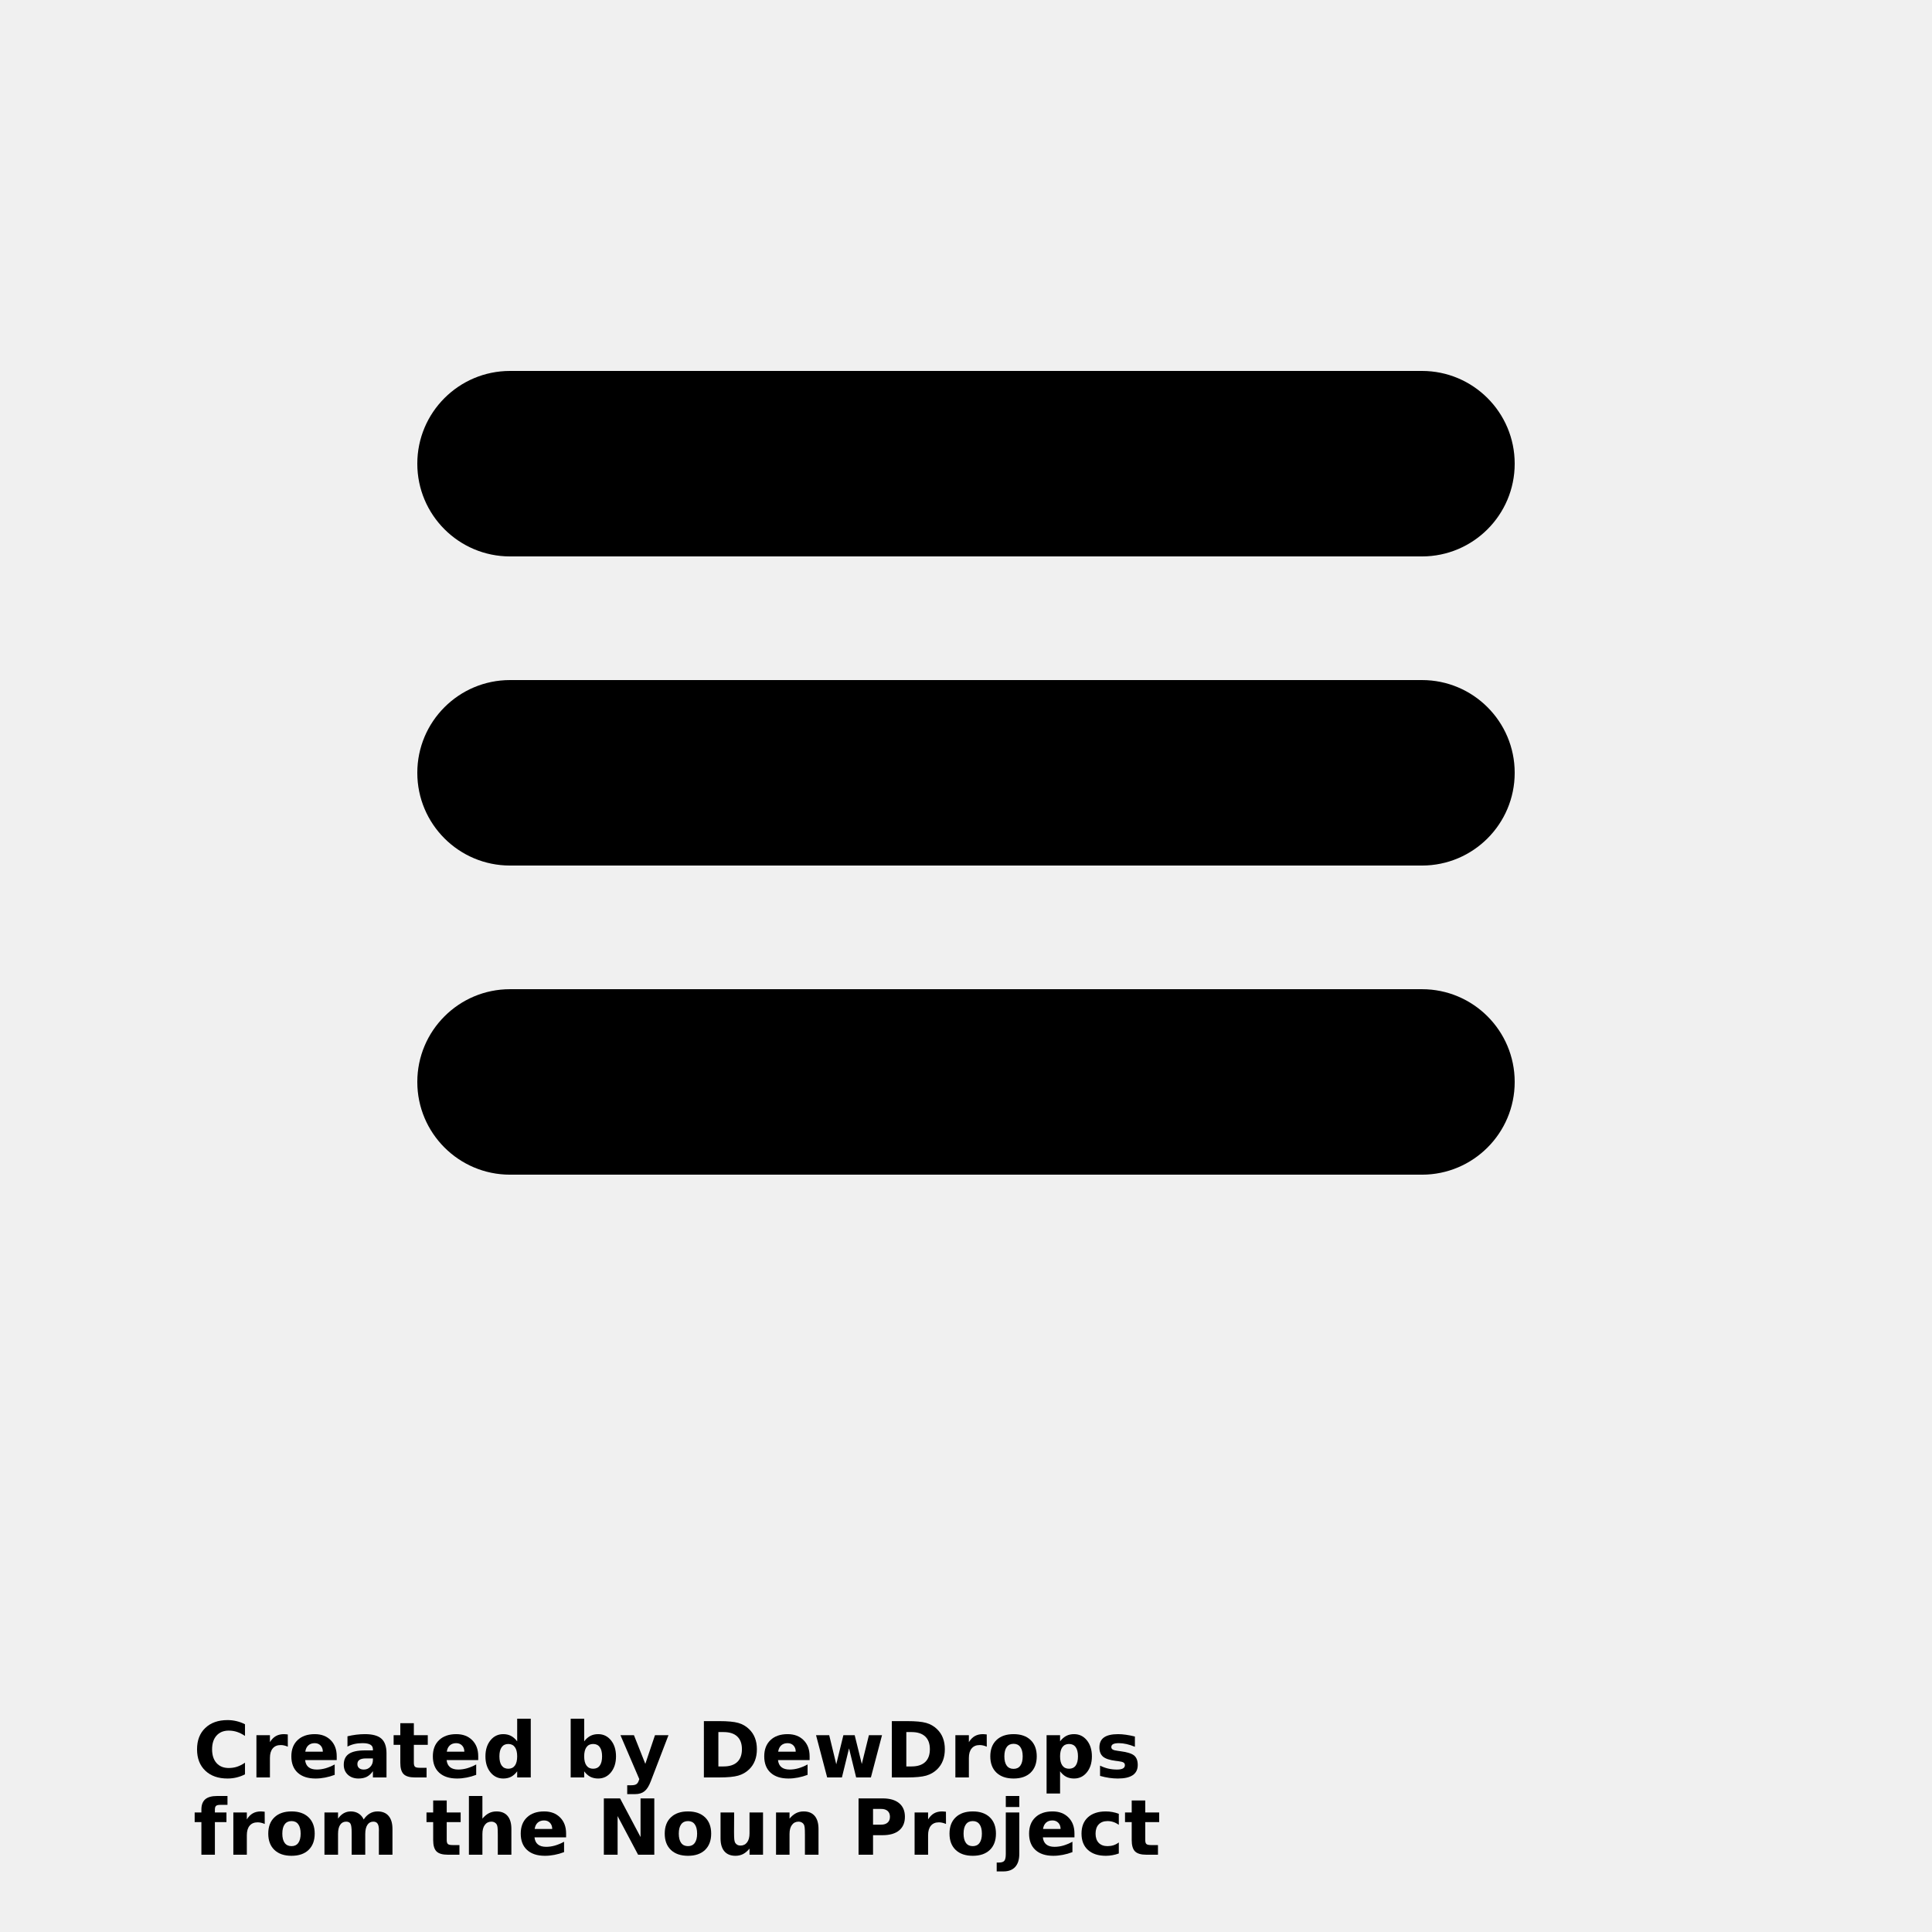
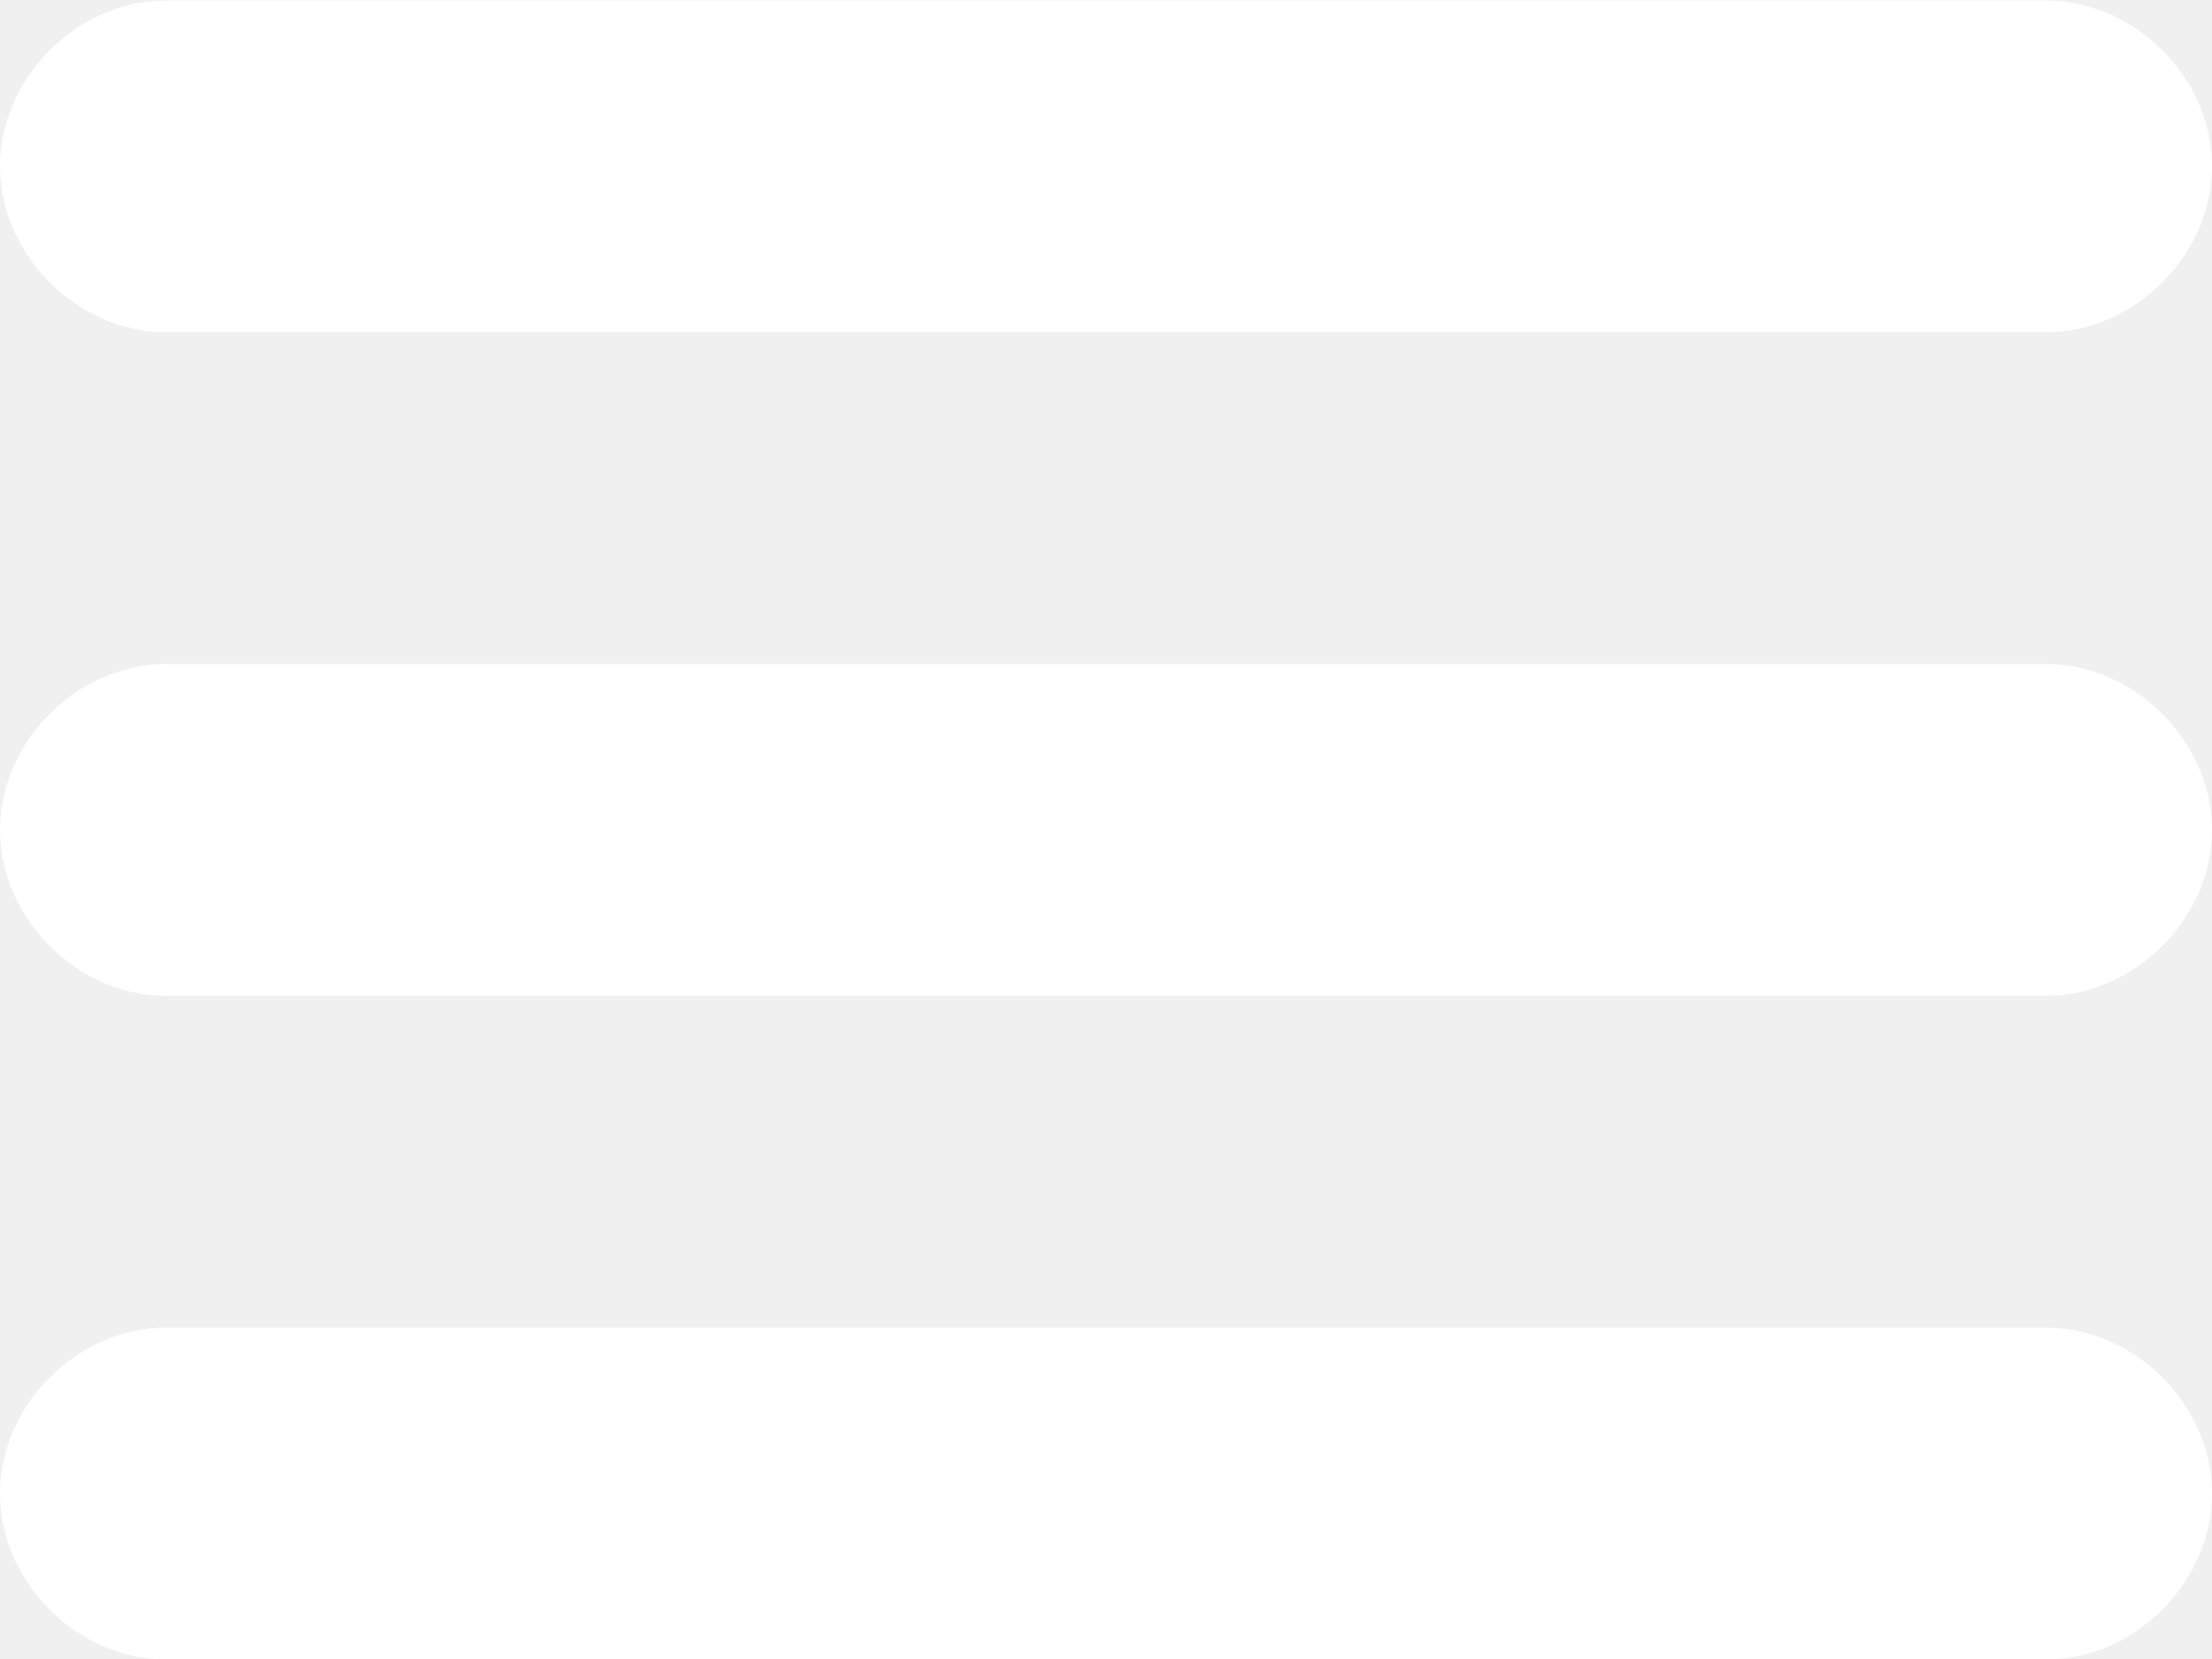
- <svg xmlns="http://www.w3.org/2000/svg" xmlns:xlink="http://www.w3.org/1999/xlink" width="700pt" height="700pt" version="1.1" viewBox="0 0 700 700">
-   <defs>
-     <symbol id="v" overflow="visible">
-       <path d="m18.766-1.125c-0.969 0.5-1.98 0.875-3.031 1.125-1.043 0.258-2.137 0.391-3.281 0.391-3.398 0-6.09-0.945-8.078-2.844-1.992-1.906-2.984-4.484-2.984-7.734 0-3.258 0.992-5.836 2.984-7.734 1.988-1.906 4.68-2.859 8.078-2.859 1.145 0 2.238 0.133 3.281 0.391 1.051 0.25 2.062 0.625 3.031 1.125v4.219c-0.98-0.656-1.945-1.141-2.891-1.453-0.949-0.312-1.949-0.469-3-0.469-1.875 0-3.352 0.605-4.422 1.812-1.074 1.199-1.609 2.856-1.609 4.969 0 2.106 0.535 3.762 1.609 4.969 1.07 1.199 2.547 1.797 4.422 1.797 1.051 0 2.051-0.148 3-0.453 0.945-0.312 1.91-0.801 2.891-1.469z" />
-     </symbol>
-     <symbol id="b" overflow="visible">
-       <path d="m13.734-11.141c-0.438-0.195-0.871-0.344-1.297-0.438-0.418-0.102-0.84-0.156-1.266-0.156-1.262 0-2.231 0.406-2.906 1.219-0.68 0.805-1.016 1.953-1.016 3.453v7.062h-4.891v-15.312h4.891v2.516c0.625-1 1.344-1.727 2.156-2.188 0.82-0.469 1.801-0.703 2.938-0.703 0.164 0 0.344 0.012 0.531 0.031 0.195 0.012 0.477 0.039 0.844 0.078z" />
-     </symbol>
-     <symbol id="a" overflow="visible">
-       <path d="m17.641-7.703v1.406h-11.453c0.125 1.148 0.539 2.008 1.25 2.578 0.707 0.574 1.703 0.859 2.984 0.859 1.031 0 2.082-0.148 3.156-0.453 1.082-0.312 2.191-0.773 3.328-1.391v3.766c-1.156 0.438-2.312 0.766-3.469 0.984-1.156 0.227-2.312 0.344-3.469 0.344-2.773 0-4.93-0.703-6.469-2.109-1.531-1.406-2.297-3.379-2.297-5.922 0-2.5 0.754-4.461 2.266-5.891 1.508-1.438 3.582-2.156 6.219-2.156 2.406 0 4.332 0.73 5.781 2.188 1.445 1.449 2.172 3.383 2.172 5.797zm-5.031-1.625c0-0.926-0.273-1.672-0.812-2.234-0.543-0.57-1.25-0.859-2.125-0.859-0.949 0-1.719 0.266-2.312 0.797s-0.965 1.297-1.109 2.297z" />
-     </symbol>
-     <symbol id="i" overflow="visible">
-       <path d="m9.219-6.891c-1.023 0-1.793 0.172-2.312 0.516-0.512 0.344-0.766 0.855-0.766 1.531 0 0.625 0.207 1.117 0.625 1.469 0.414 0.344 0.988 0.516 1.719 0.516 0.926 0 1.703-0.328 2.328-0.984 0.633-0.664 0.953-1.492 0.953-2.484v-0.562zm7.469-1.844v8.734h-4.922v-2.266c-0.656 0.93-1.398 1.605-2.219 2.031-0.824 0.414-1.824 0.625-3 0.625-1.586 0-2.871-0.457-3.859-1.375-0.992-0.926-1.484-2.129-1.484-3.609 0-1.789 0.613-3.102 1.844-3.938 1.238-0.844 3.18-1.266 5.828-1.266h2.891v-0.391c0-0.77-0.309-1.332-0.922-1.688-0.617-0.363-1.57-0.547-2.859-0.547-1.055 0-2.031 0.105-2.938 0.312-0.898 0.211-1.73 0.523-2.5 0.938v-3.734c1.039-0.25 2.086-0.441 3.141-0.578 1.062-0.133 2.125-0.203 3.188-0.203 2.758 0 4.75 0.547 5.969 1.641 1.227 1.086 1.844 2.856 1.844 5.312z" />
-     </symbol>
-     <symbol id="d" overflow="visible">
-       <path d="m7.703-19.656v4.344h5.047v3.5h-5.047v6.5c0 0.711 0.141 1.188 0.422 1.438s0.836 0.375 1.672 0.375h2.516v3.5h-4.188c-1.938 0-3.312-0.398-4.125-1.203-0.805-0.812-1.203-2.18-1.203-4.109v-6.5h-2.422v-3.5h2.422v-4.344z" />
-     </symbol>
-     <symbol id="h" overflow="visible">
-       <path d="m12.766-13.078v-8.203h4.922v21.281h-4.922v-2.219c-0.668 0.906-1.406 1.57-2.219 1.984s-1.758 0.625-2.828 0.625c-1.887 0-3.434-0.75-4.641-2.25-1.211-1.5-1.812-3.426-1.812-5.781 0-2.363 0.602-4.297 1.812-5.797 1.207-1.5 2.754-2.25 4.641-2.25 1.062 0 2 0.215 2.812 0.641 0.82 0.43 1.566 1.086 2.234 1.969zm-3.219 9.922c1.039 0 1.836-0.379 2.391-1.141 0.551-0.77 0.828-1.883 0.828-3.344 0-1.457-0.277-2.566-0.828-3.328-0.555-0.77-1.352-1.156-2.391-1.156-1.043 0-1.84 0.387-2.391 1.156-0.555 0.762-0.828 1.871-0.828 3.328 0 1.461 0.273 2.574 0.828 3.344 0.551 0.762 1.348 1.141 2.391 1.141z" />
-     </symbol>
-     <symbol id="g" overflow="visible">
-       <path d="m10.5-3.156c1.051 0 1.852-0.379 2.406-1.141 0.551-0.77 0.828-1.883 0.828-3.344 0-1.457-0.277-2.566-0.828-3.328-0.555-0.77-1.355-1.156-2.406-1.156-1.055 0-1.859 0.387-2.422 1.156-0.555 0.773-0.828 1.883-0.828 3.328 0 1.449 0.273 2.559 0.828 3.328 0.562 0.773 1.367 1.156 2.422 1.156zm-3.25-9.922c0.676-0.883 1.422-1.539 2.234-1.969 0.82-0.426 1.766-0.641 2.828-0.641 1.895 0 3.445 0.75 4.656 2.25 1.207 1.5 1.812 3.434 1.812 5.797 0 2.356-0.605 4.281-1.812 5.781-1.211 1.5-2.762 2.25-4.656 2.25-1.062 0-2.008-0.211-2.828-0.625-0.812-0.426-1.559-1.086-2.234-1.984v2.219h-4.891v-21.281h4.891z" />
-     </symbol>
-     <symbol id="f" overflow="visible">
-       <path d="m0.344-15.312h4.891l4.125 10.391 3.5-10.391h4.891l-6.438 16.766c-0.648 1.695-1.402 2.883-2.266 3.562-0.867 0.688-2 1.031-3.406 1.031h-2.844v-3.219h1.531c0.832 0 1.438-0.137 1.812-0.406 0.383-0.262 0.68-0.73 0.891-1.406l0.141-0.422z" />
-     </symbol>
-     <symbol id="e" overflow="visible">
-       <path d="m7.828-16.438v12.453h1.891c2.156 0 3.801-0.531 4.938-1.594 1.133-1.062 1.703-2.613 1.703-4.656 0-2.019-0.57-3.555-1.703-4.609-1.125-1.062-2.773-1.594-4.938-1.594zm-5.25-3.969h5.547c3.094 0 5.398 0.219 6.922 0.656 1.52 0.438 2.82 1.188 3.906 2.25 0.957 0.918 1.664 1.98 2.125 3.188 0.469 1.199 0.703 2.559 0.703 4.078 0 1.543-0.234 2.918-0.703 4.125-0.461 1.211-1.168 2.277-2.125 3.203-1.094 1.055-2.406 1.805-3.938 2.25-1.531 0.438-3.828 0.656-6.891 0.656h-5.547z" />
-     </symbol>
-     <symbol id="u" overflow="visible">
-       <path d="m0.984-15.312h4.766l2.562 10.547 2.578-10.547h4.094l2.578 10.438 2.578-10.438h4.75l-4.031 15.312h-5.344l-2.578-10.531-2.578 10.531h-5.344z" />
-     </symbol>
-     <symbol id="c" overflow="visible">
-       <path d="m9.641-12.188c-1.086 0-1.914 0.391-2.484 1.172-0.574 0.781-0.859 1.906-0.859 3.375s0.285 2.594 0.859 3.375c0.57 0.773 1.398 1.156 2.484 1.156 1.062 0 1.875-0.383 2.438-1.156 0.57-0.781 0.859-1.906 0.859-3.375s-0.289-2.594-0.859-3.375c-0.562-0.781-1.375-1.172-2.438-1.172zm0-3.5c2.633 0 4.691 0.715 6.172 2.141 1.477 1.418 2.219 3.387 2.219 5.906 0 2.512-0.742 4.481-2.219 5.906-1.48 1.418-3.539 2.125-6.172 2.125-2.648 0-4.715-0.707-6.203-2.125-1.492-1.426-2.234-3.394-2.234-5.906 0-2.519 0.742-4.488 2.234-5.906 1.488-1.426 3.555-2.141 6.203-2.141z" />
-     </symbol>
-     <symbol id="t" overflow="visible">
-       <path d="m7.25-2.219v8.047h-4.891v-21.141h4.891v2.234c0.676-0.883 1.422-1.539 2.234-1.969 0.82-0.426 1.766-0.641 2.828-0.641 1.895 0 3.445 0.75 4.656 2.25 1.207 1.5 1.812 3.434 1.812 5.797 0 2.356-0.605 4.281-1.812 5.781-1.211 1.5-2.762 2.25-4.656 2.25-1.062 0-2.008-0.211-2.828-0.625-0.812-0.426-1.559-1.086-2.234-1.984zm3.25-9.906c-1.055 0-1.859 0.387-2.422 1.156-0.555 0.773-0.828 1.883-0.828 3.328 0 1.449 0.273 2.559 0.828 3.328 0.562 0.773 1.367 1.156 2.422 1.156 1.051 0 1.852-0.379 2.406-1.141 0.551-0.77 0.828-1.883 0.828-3.344 0-1.457-0.277-2.566-0.828-3.328-0.555-0.77-1.355-1.156-2.406-1.156z" />
-     </symbol>
-     <symbol id="s" overflow="visible">
-       <path d="m14.312-14.828v3.719c-1.043-0.438-2.055-0.766-3.031-0.984-0.98-0.219-1.902-0.328-2.766-0.328-0.93 0-1.621 0.117-2.078 0.344-0.449 0.23-0.672 0.59-0.672 1.078 0 0.387 0.172 0.684 0.516 0.891 0.344 0.211 0.957 0.367 1.844 0.469l0.859 0.125c2.508 0.324 4.195 0.852 5.062 1.578 0.863 0.73 1.297 1.871 1.297 3.422 0 1.637-0.605 2.867-1.812 3.688-1.199 0.812-2.992 1.219-5.375 1.219-1.023 0-2.074-0.078-3.156-0.234-1.074-0.156-2.18-0.395-3.312-0.719v-3.719c0.969 0.48 1.961 0.84 2.984 1.078 1.031 0.23 2.078 0.344 3.141 0.344 0.957 0 1.676-0.129 2.156-0.391 0.477-0.27 0.719-0.664 0.719-1.188 0-0.438-0.168-0.758-0.5-0.969-0.336-0.219-0.996-0.383-1.984-0.5l-0.859-0.109c-2.18-0.27-3.703-0.773-4.578-1.516-0.875-0.738-1.312-1.859-1.312-3.359 0-1.625 0.551-2.828 1.656-3.609 1.113-0.789 2.82-1.188 5.125-1.188 0.895 0 1.836 0.074 2.828 0.219 1 0.137 2.082 0.352 3.25 0.641z" />
-     </symbol>
-     <symbol id="r" overflow="visible">
-       <path d="m12.422-21.281v3.219h-2.703c-0.688 0-1.172 0.125-1.453 0.375-0.273 0.25-0.406 0.688-0.406 1.312v1.062h4.188v3.5h-4.188v11.812h-4.891v-11.812h-2.438v-3.5h2.438v-1.062c0-1.664 0.461-2.898 1.391-3.703 0.926-0.801 2.367-1.203 4.328-1.203z" />
-     </symbol>
-     <symbol id="q" overflow="visible">
-       <path d="m16.547-12.766c0.613-0.945 1.348-1.672 2.203-2.172 0.852-0.5 1.789-0.75 2.812-0.75 1.758 0 3.098 0.547 4.016 1.641 0.926 1.086 1.391 2.656 1.391 4.719v9.328h-4.922v-7.984-0.359c0.008-0.133 0.016-0.32 0.016-0.562 0-1.082-0.164-1.863-0.484-2.344-0.312-0.488-0.824-0.734-1.531-0.734-0.93 0-1.648 0.387-2.156 1.156-0.512 0.762-0.773 1.867-0.781 3.312v7.516h-4.922v-7.984c0-1.695-0.148-2.785-0.438-3.266-0.293-0.488-0.812-0.734-1.562-0.734-0.938 0-1.664 0.387-2.172 1.156-0.512 0.762-0.766 1.859-0.766 3.297v7.531h-4.922v-15.312h4.922v2.234c0.602-0.863 1.289-1.516 2.062-1.953 0.781-0.438 1.641-0.656 2.578-0.656 1.062 0 2 0.258 2.812 0.766 0.812 0.512 1.426 1.23 1.844 2.156z" />
-     </symbol>
-     <symbol id="p" overflow="visible">
-       <path d="m17.75-9.328v9.328h-4.922v-7.109c0-1.344-0.031-2.266-0.094-2.766s-0.168-0.867-0.312-1.109c-0.188-0.312-0.449-0.555-0.781-0.734-0.324-0.176-0.695-0.266-1.109-0.266-1.023 0-1.824 0.398-2.406 1.188-0.586 0.781-0.875 1.871-0.875 3.266v7.531h-4.891v-21.281h4.891v8.203c0.738-0.883 1.52-1.539 2.344-1.969 0.832-0.426 1.75-0.641 2.75-0.641 1.77 0 3.113 0.547 4.031 1.641 0.914 1.086 1.375 2.656 1.375 4.719z" />
-     </symbol>
-     <symbol id="o" overflow="visible">
-       <path d="m2.578-20.406h5.875l7.422 14v-14h4.984v20.406h-5.875l-7.422-14v14h-4.984z" />
-     </symbol>
-     <symbol id="n" overflow="visible">
-       <path d="m2.188-5.969v-9.344h4.922v1.531c0 0.836-0.008 1.875-0.016 3.125-0.012 1.25-0.016 2.086-0.016 2.5 0 1.242 0.031 2.133 0.094 2.672 0.07 0.543 0.18 0.934 0.328 1.172 0.207 0.324 0.473 0.574 0.797 0.75 0.32 0.168 0.691 0.25 1.109 0.25 1.02 0 1.82-0.391 2.406-1.172 0.582-0.781 0.875-1.867 0.875-3.266v-7.562h4.891v15.312h-4.891v-2.219c-0.742 0.898-1.523 1.559-2.344 1.984-0.824 0.414-1.734 0.625-2.734 0.625-1.762 0-3.106-0.539-4.031-1.625-0.93-1.082-1.391-2.66-1.391-4.734z" />
-     </symbol>
-     <symbol id="m" overflow="visible">
-       <path d="m17.75-9.328v9.328h-4.922v-7.141c0-1.32-0.031-2.234-0.094-2.734s-0.168-0.867-0.312-1.109c-0.188-0.312-0.449-0.555-0.781-0.734-0.324-0.176-0.695-0.266-1.109-0.266-1.023 0-1.824 0.398-2.406 1.188-0.586 0.781-0.875 1.871-0.875 3.266v7.531h-4.891v-15.312h4.891v2.234c0.738-0.883 1.52-1.539 2.344-1.969 0.832-0.426 1.75-0.641 2.75-0.641 1.77 0 3.113 0.547 4.031 1.641 0.914 1.086 1.375 2.656 1.375 4.719z" />
-     </symbol>
-     <symbol id="l" overflow="visible">
-       <path d="m2.578-20.406h8.734c2.594 0 4.582 0.578 5.969 1.734 1.395 1.148 2.094 2.789 2.094 4.922 0 2.137-0.699 3.781-2.094 4.938-1.387 1.156-3.375 1.734-5.969 1.734h-3.484v7.078h-5.25zm5.25 3.812v5.703h2.922c1.02 0 1.805-0.25 2.359-0.75 0.562-0.5 0.844-1.203 0.844-2.109 0-0.914-0.281-1.617-0.844-2.109-0.555-0.488-1.34-0.734-2.359-0.734z" />
-     </symbol>
-     <symbol id="k" overflow="visible">
-       <path d="m2.359-15.312h4.891v15.031c0 2.051-0.496 3.617-1.484 4.703-0.98 1.082-2.406 1.625-4.281 1.625h-2.422v-3.219h0.859c0.926 0 1.562-0.211 1.906-0.625 0.352-0.418 0.531-1.246 0.531-2.484zm0-5.969h4.891v4h-4.891z" />
-     </symbol>
-     <symbol id="j" overflow="visible">
-       <path d="m14.719-14.828v3.984c-0.656-0.457-1.324-0.797-2-1.016-0.668-0.219-1.359-0.328-2.078-0.328-1.367 0-2.434 0.402-3.203 1.203-0.762 0.793-1.141 1.906-1.141 3.344 0 1.43 0.379 2.543 1.141 3.344 0.77 0.793 1.836 1.188 3.203 1.188 0.758 0 1.484-0.109 2.172-0.328 0.688-0.227 1.32-0.566 1.906-1.016v4c-0.762 0.281-1.539 0.488-2.328 0.625-0.781 0.145-1.574 0.219-2.375 0.219-2.762 0-4.922-0.707-6.484-2.125-1.555-1.414-2.328-3.383-2.328-5.906 0-2.531 0.773-4.504 2.328-5.922 1.562-1.414 3.723-2.125 6.484-2.125 0.801 0 1.594 0.074 2.375 0.219 0.781 0.137 1.555 0.352 2.328 0.641z" />
-     </symbol>
-   </defs>
-   <g>
-     <path d="m515.2 246.4h-330.4c-18.555 0-33.602 15.047-33.602 33.602s15.047 33.602 33.602 33.602h330.4c18.555 0 33.602-15.047 33.602-33.602s-15.047-33.602-33.602-33.602zm-330.4-44.797h330.4c18.555 0 33.602-15.047 33.602-33.602s-15.047-33.602-33.602-33.602h-330.4c-18.555 0-33.602 15.047-33.602 33.602s15.047 33.602 33.602 33.602zm330.4 156.8h-330.4c-18.555 0-33.602 15.047-33.602 33.602s15.047 33.602 33.602 33.602h330.4c18.555 0 33.602-15.047 33.602-33.602s-15.047-33.602-33.602-33.602z" />
-     <use x="70" y="644" xlink:href="#v" />
-     <use x="90.551" y="644" xlink:href="#b" />
-     <use x="104.359" y="644" xlink:href="#a" />
-     <use x="123.348" y="644" xlink:href="#i" />
-     <use x="142.242" y="644" xlink:href="#d" />
-     <use x="155.629" y="644" xlink:href="#a" />
-     <use x="174.617" y="644" xlink:href="#h" />
-     <use x="204.41" y="644" xlink:href="#g" />
-     <use x="224.453" y="644" xlink:href="#f" />
-     <use x="252.453" y="644" xlink:href="#e" />
-     <use x="275.695" y="644" xlink:href="#a" />
-     <use x="294.684" y="644" xlink:href="#u" />
-     <use x="320.551" y="644" xlink:href="#e" />
-     <use x="343.793" y="644" xlink:href="#b" />
-     <use x="357.602" y="644" xlink:href="#c" />
-     <use x="376.836" y="644" xlink:href="#t" />
-     <use x="396.883" y="644" xlink:href="#s" />
-     <use x="70" y="672" xlink:href="#r" />
-     <use x="82.184" y="672" xlink:href="#b" />
-     <use x="95.992" y="672" xlink:href="#c" />
-     <use x="115.227" y="672" xlink:href="#q" />
-     <use x="154.152" y="672" xlink:href="#d" />
-     <use x="167.535" y="672" xlink:href="#p" />
-     <use x="187.469" y="672" xlink:href="#a" />
-     <use x="216.207" y="672" xlink:href="#o" />
-     <use x="239.641" y="672" xlink:href="#c" />
-     <use x="258.879" y="672" xlink:href="#n" />
-     <use x="278.812" y="672" xlink:href="#m" />
-     <use x="308.492" y="672" xlink:href="#l" />
-     <use x="329.016" y="672" xlink:href="#b" />
-     <use x="342.82" y="672" xlink:href="#c" />
-     <use x="362.059" y="672" xlink:href="#k" />
-     <use x="371.656" y="672" xlink:href="#a" />
-     <use x="390.648" y="672" xlink:href="#j" />
-     <use x="407.242" y="672" xlink:href="#d" />
+ <svg xmlns="http://www.w3.org/2000/svg" version="1.1" id="Layer_1" x="0px" y="0px" viewBox="0 0 20 15" style="enable-background:new 0 0 20 15;" xml:space="preserve">
+   <style type="text/css">
+ 	.st0{fill:#ffffff;}
+ </style>
+   <g id="그룹_31" transform="translate(-369 -66.096)">
+     <path id="사각형_4" class="st0" d="M370.5,66.1h17c0.8,0,1.5,0.7,1.5,1.5l0,0c0,0.8-0.7,1.5-1.5,1.5h-17c-0.8,0-1.5-0.7-1.5-1.5   l0,0C369,66.8,369.7,66.1,370.5,66.1z" />
+     <path id="사각형_5" class="st0" d="M370.5,72.1h17c0.8,0,1.5,0.7,1.5,1.5l0,0c0,0.8-0.7,1.5-1.5,1.5h-17c-0.8,0-1.5-0.7-1.5-1.5   l0,0C369,72.8,369.7,72.1,370.5,72.1z" />
+     <path id="사각형_6" class="st0" d="M370.5,78.1h17c0.8,0,1.5,0.7,1.5,1.5l0,0c0,0.8-0.7,1.5-1.5,1.5h-17c-0.8,0-1.5-0.7-1.5-1.5   l0,0C369,78.8,369.7,78.1,370.5,78.1z" />
  </g>
</svg>
